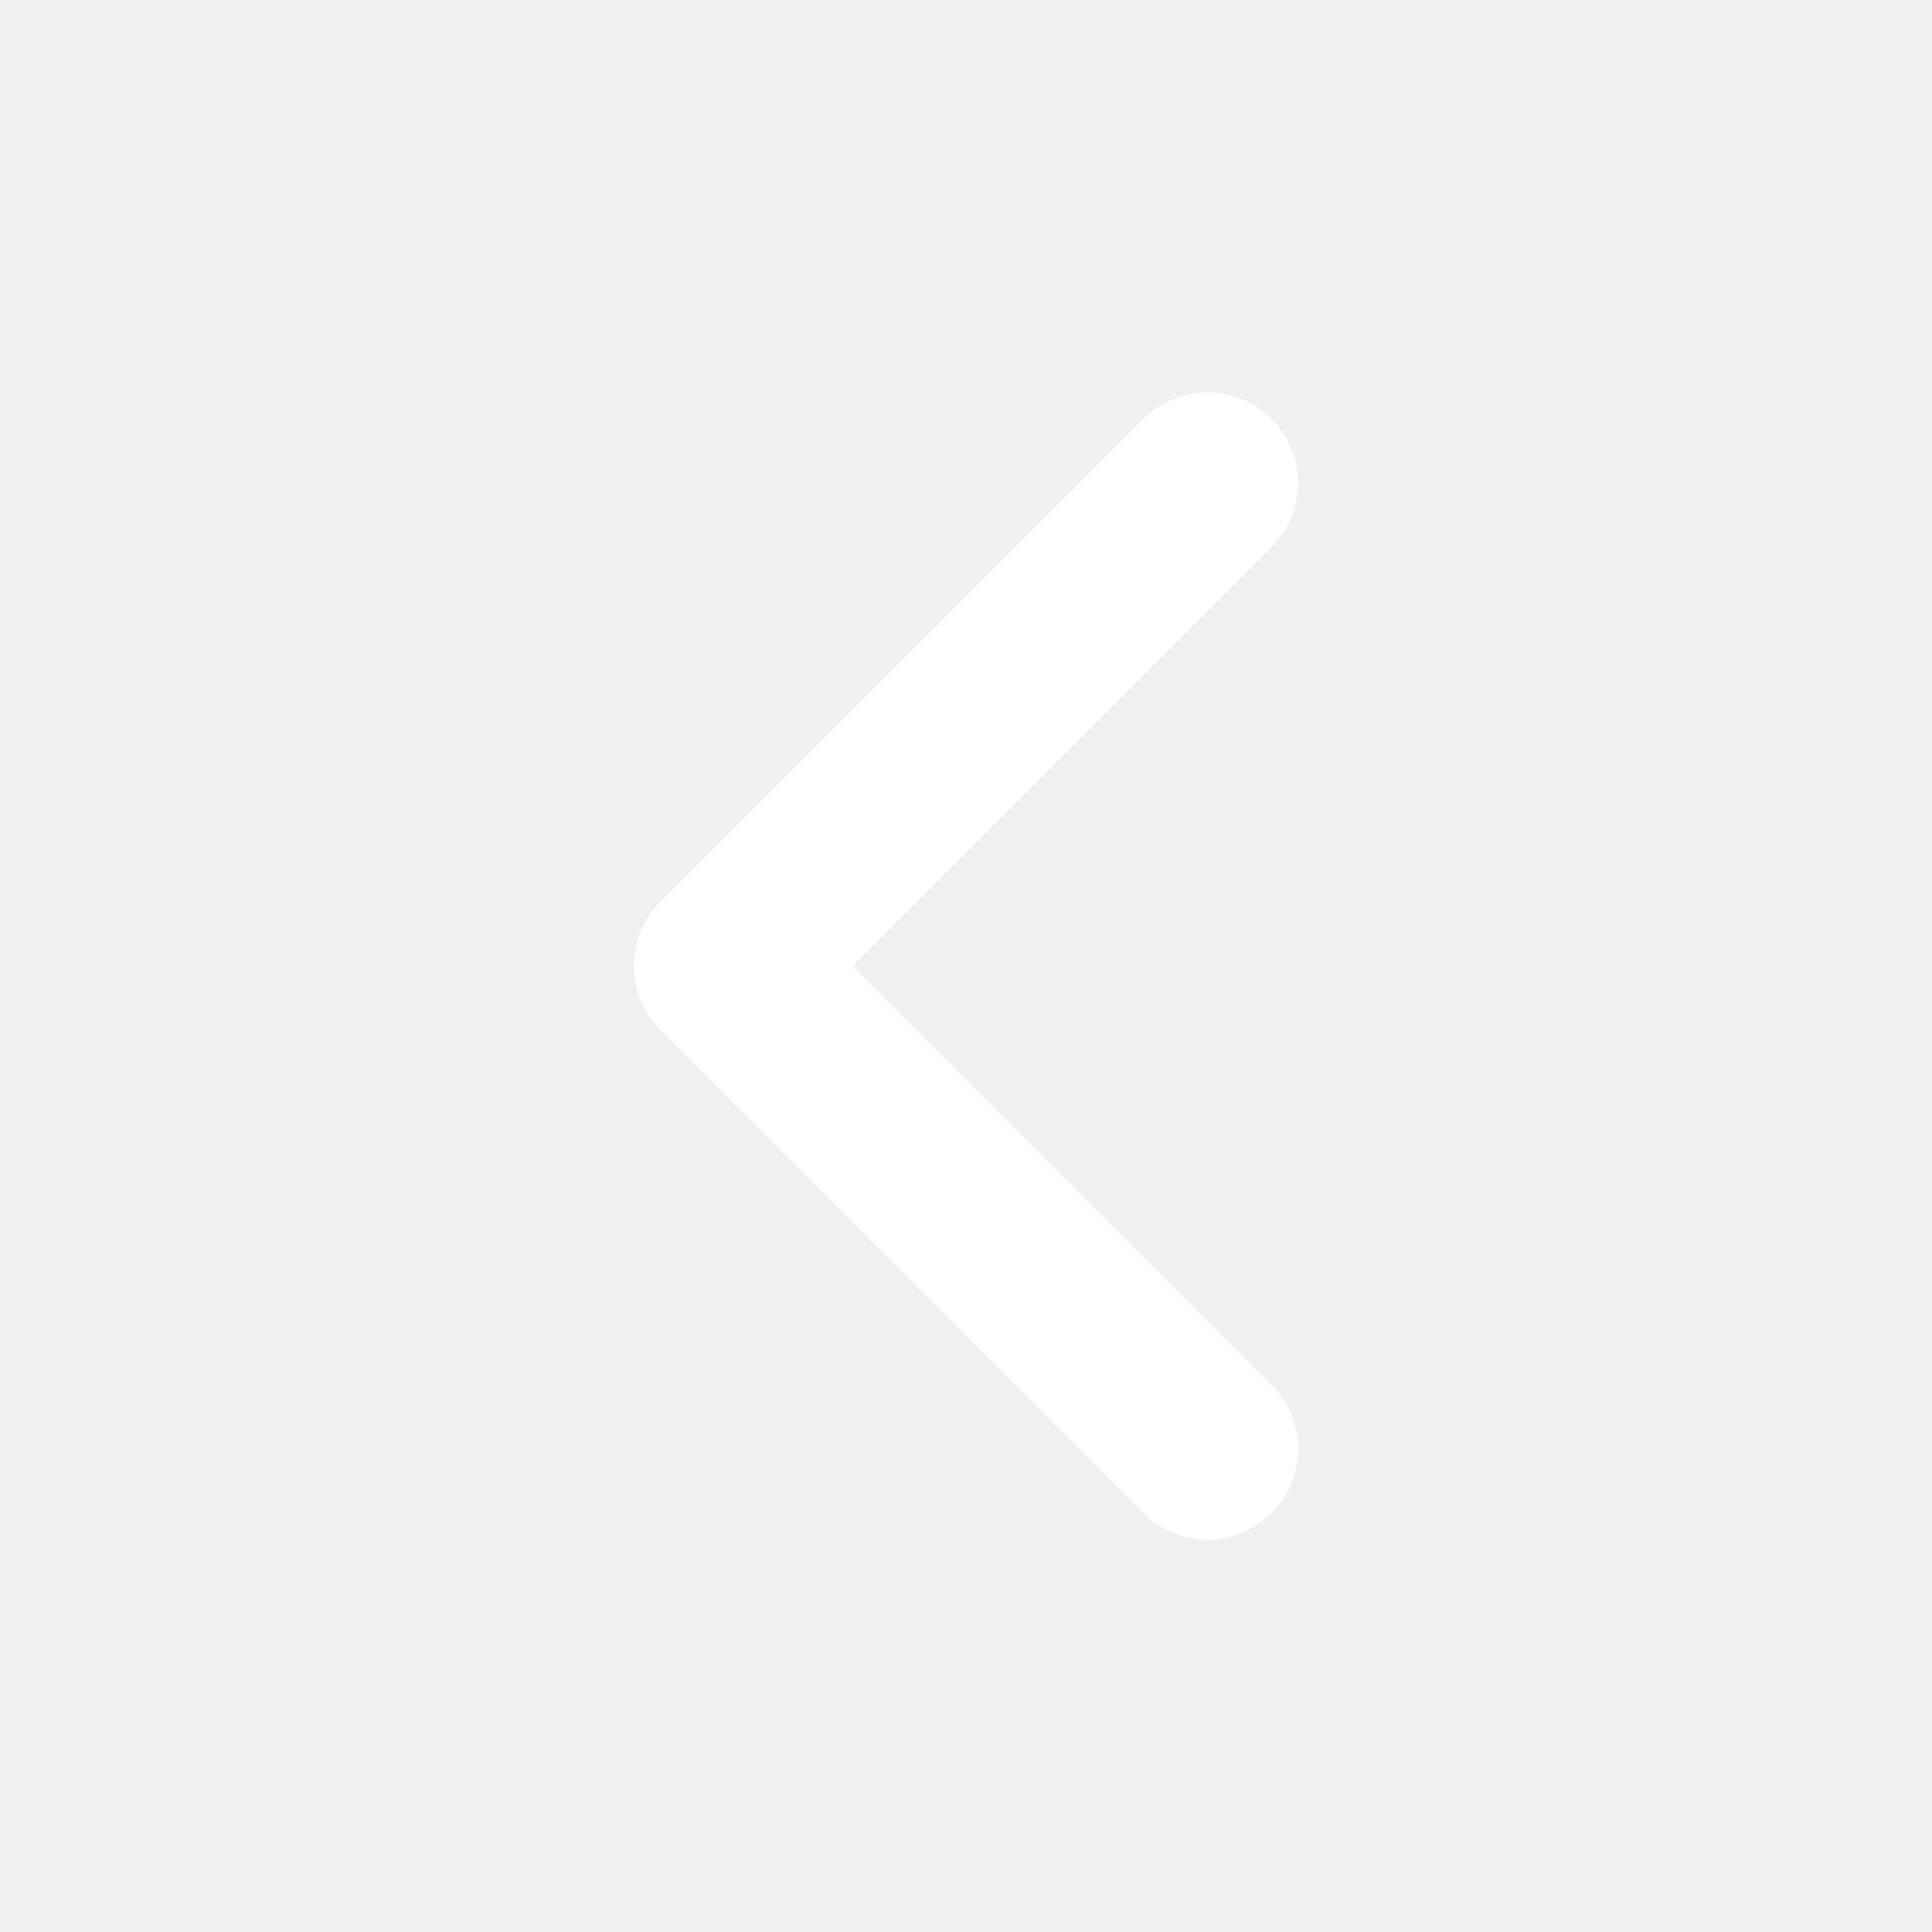
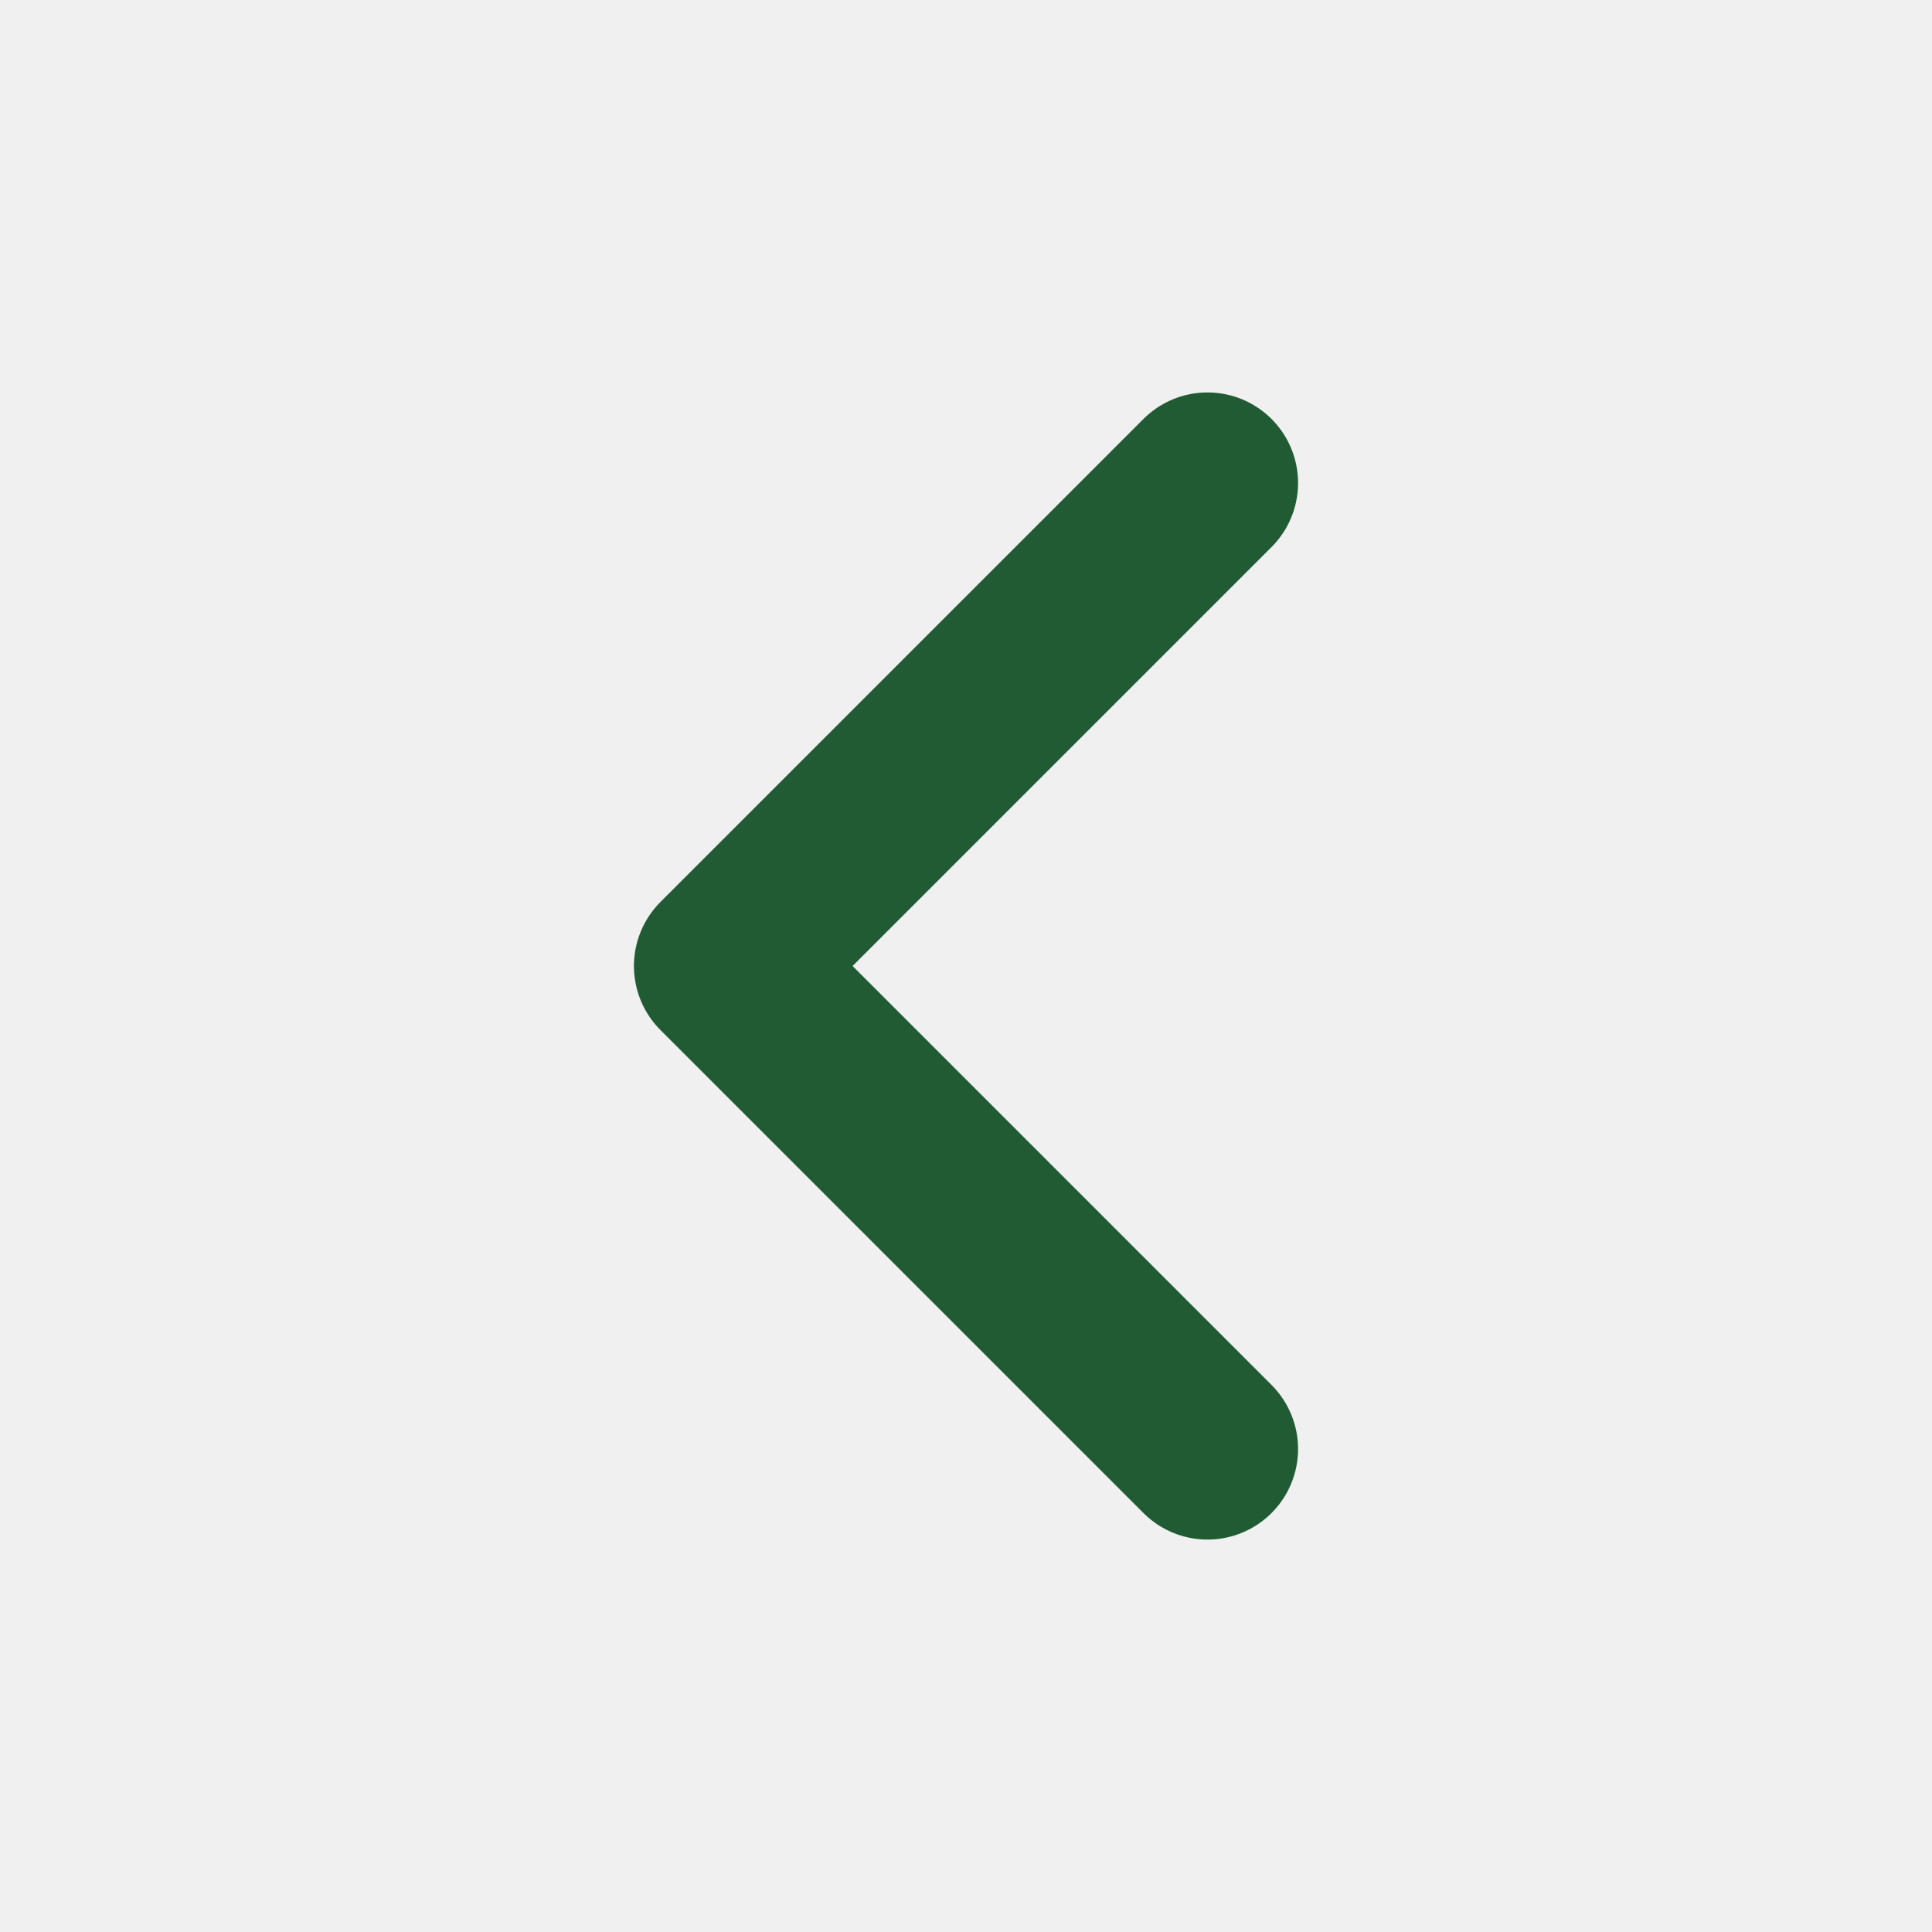
<svg xmlns="http://www.w3.org/2000/svg" preserveAspectRatio="none" overflow="visible" style="display: block;" width="16" height="16" viewBox="0 0 16 16" fill="none">
  <g id="Frame">
-     <path id="Vector" d="M10 12L6 8L10 4" stroke-width="1.5" stroke-linecap="round" stroke-linejoin="round" stroke="white" />
+     <path id="Vector" d="M10 12L6 8L10 4" stroke-width="1.5" stroke-linecap="round" stroke-linejoin="round" stroke="#205B34" />
  </g>
</svg>
